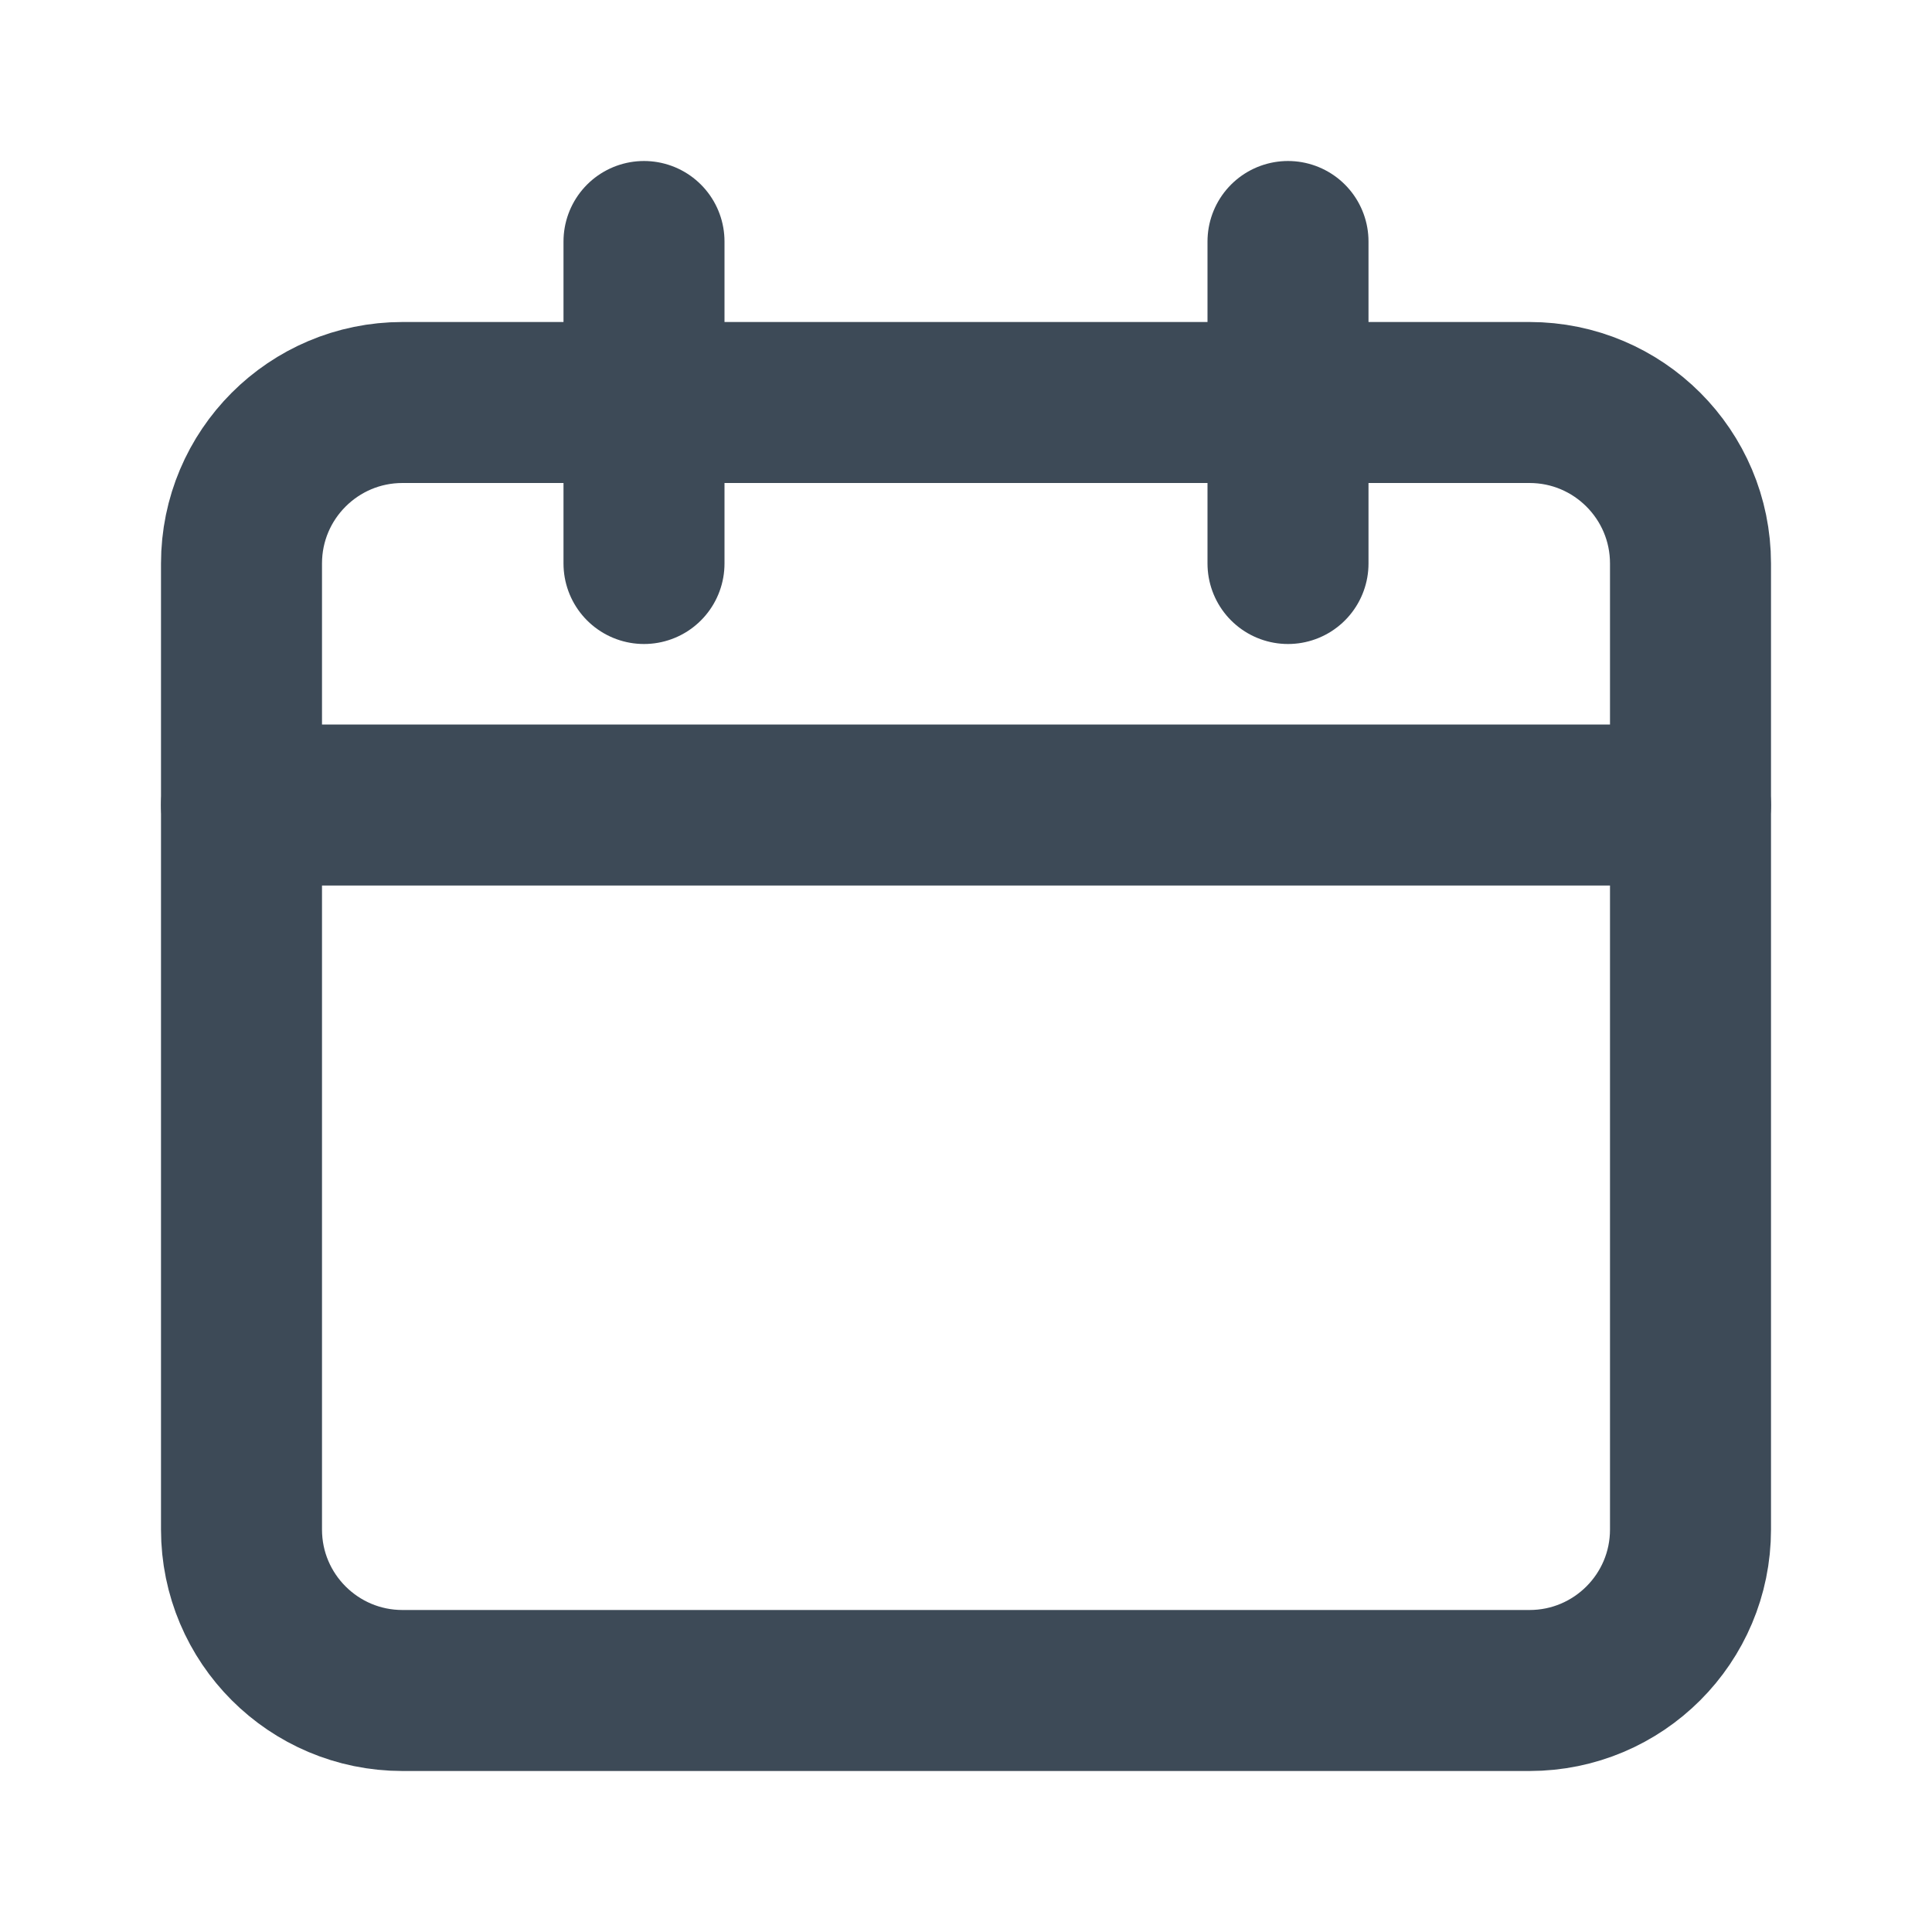
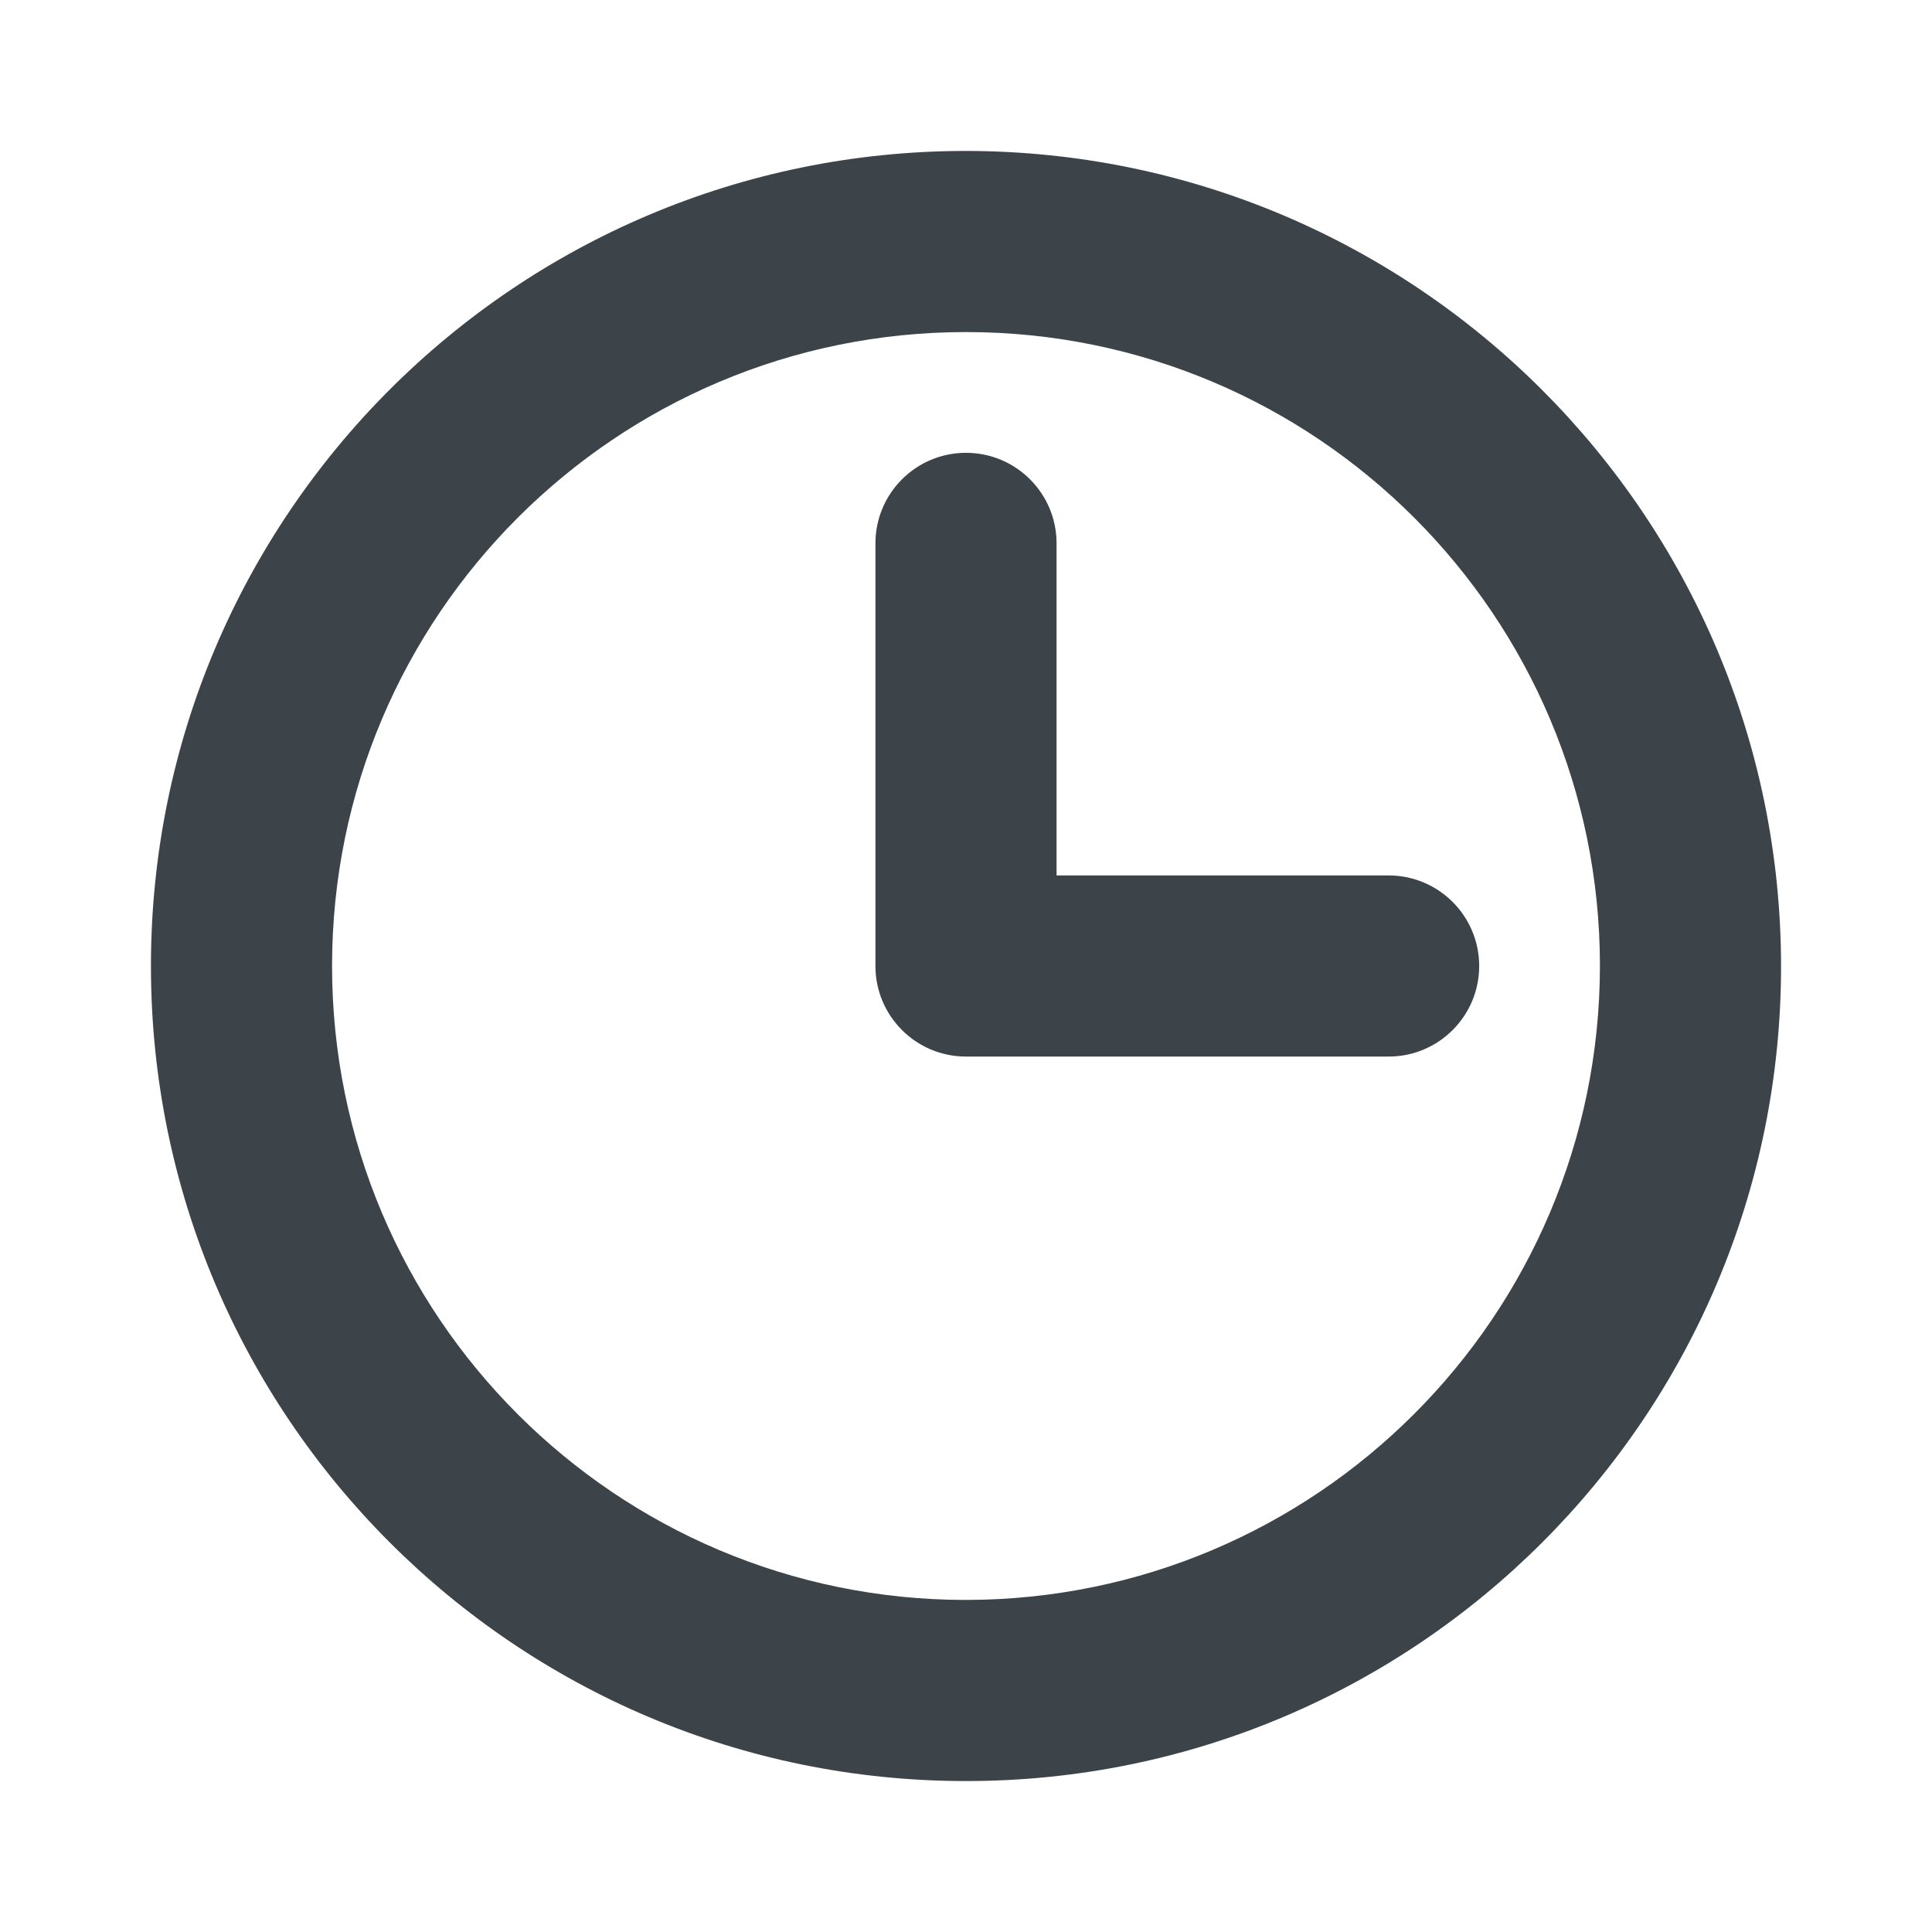
- <svg xmlns="http://www.w3.org/2000/svg" viewBox="0 0 24 24" fill="none" stroke="#3d4a57" stroke-width="2" stroke-linecap="round" stroke-linejoin="round">
-   <rect x="3" y="5" width="18" height="16" rx="2" />
-   <path d="M3 10h18M8 3v4M16 3v4" />
+ <svg xmlns="http://www.w3.org/2000/svg" viewBox="0 0 256 256" fill="#3c4449">
+   <path d="M128,20A108,108,0,1,0,236,128,108.12,108.12,0,0,0,128,20Zm0,192a84,84,0,1,1,84-84A84.09,84.09,0,0,1,128,212Zm68-84a12,12,0,0,1-12,12H128a12,12,0,0,1-12-12V72a12,12,0,0,1,24,0v44h44A12,12,0,0,1,196,128Z" />
</svg>
